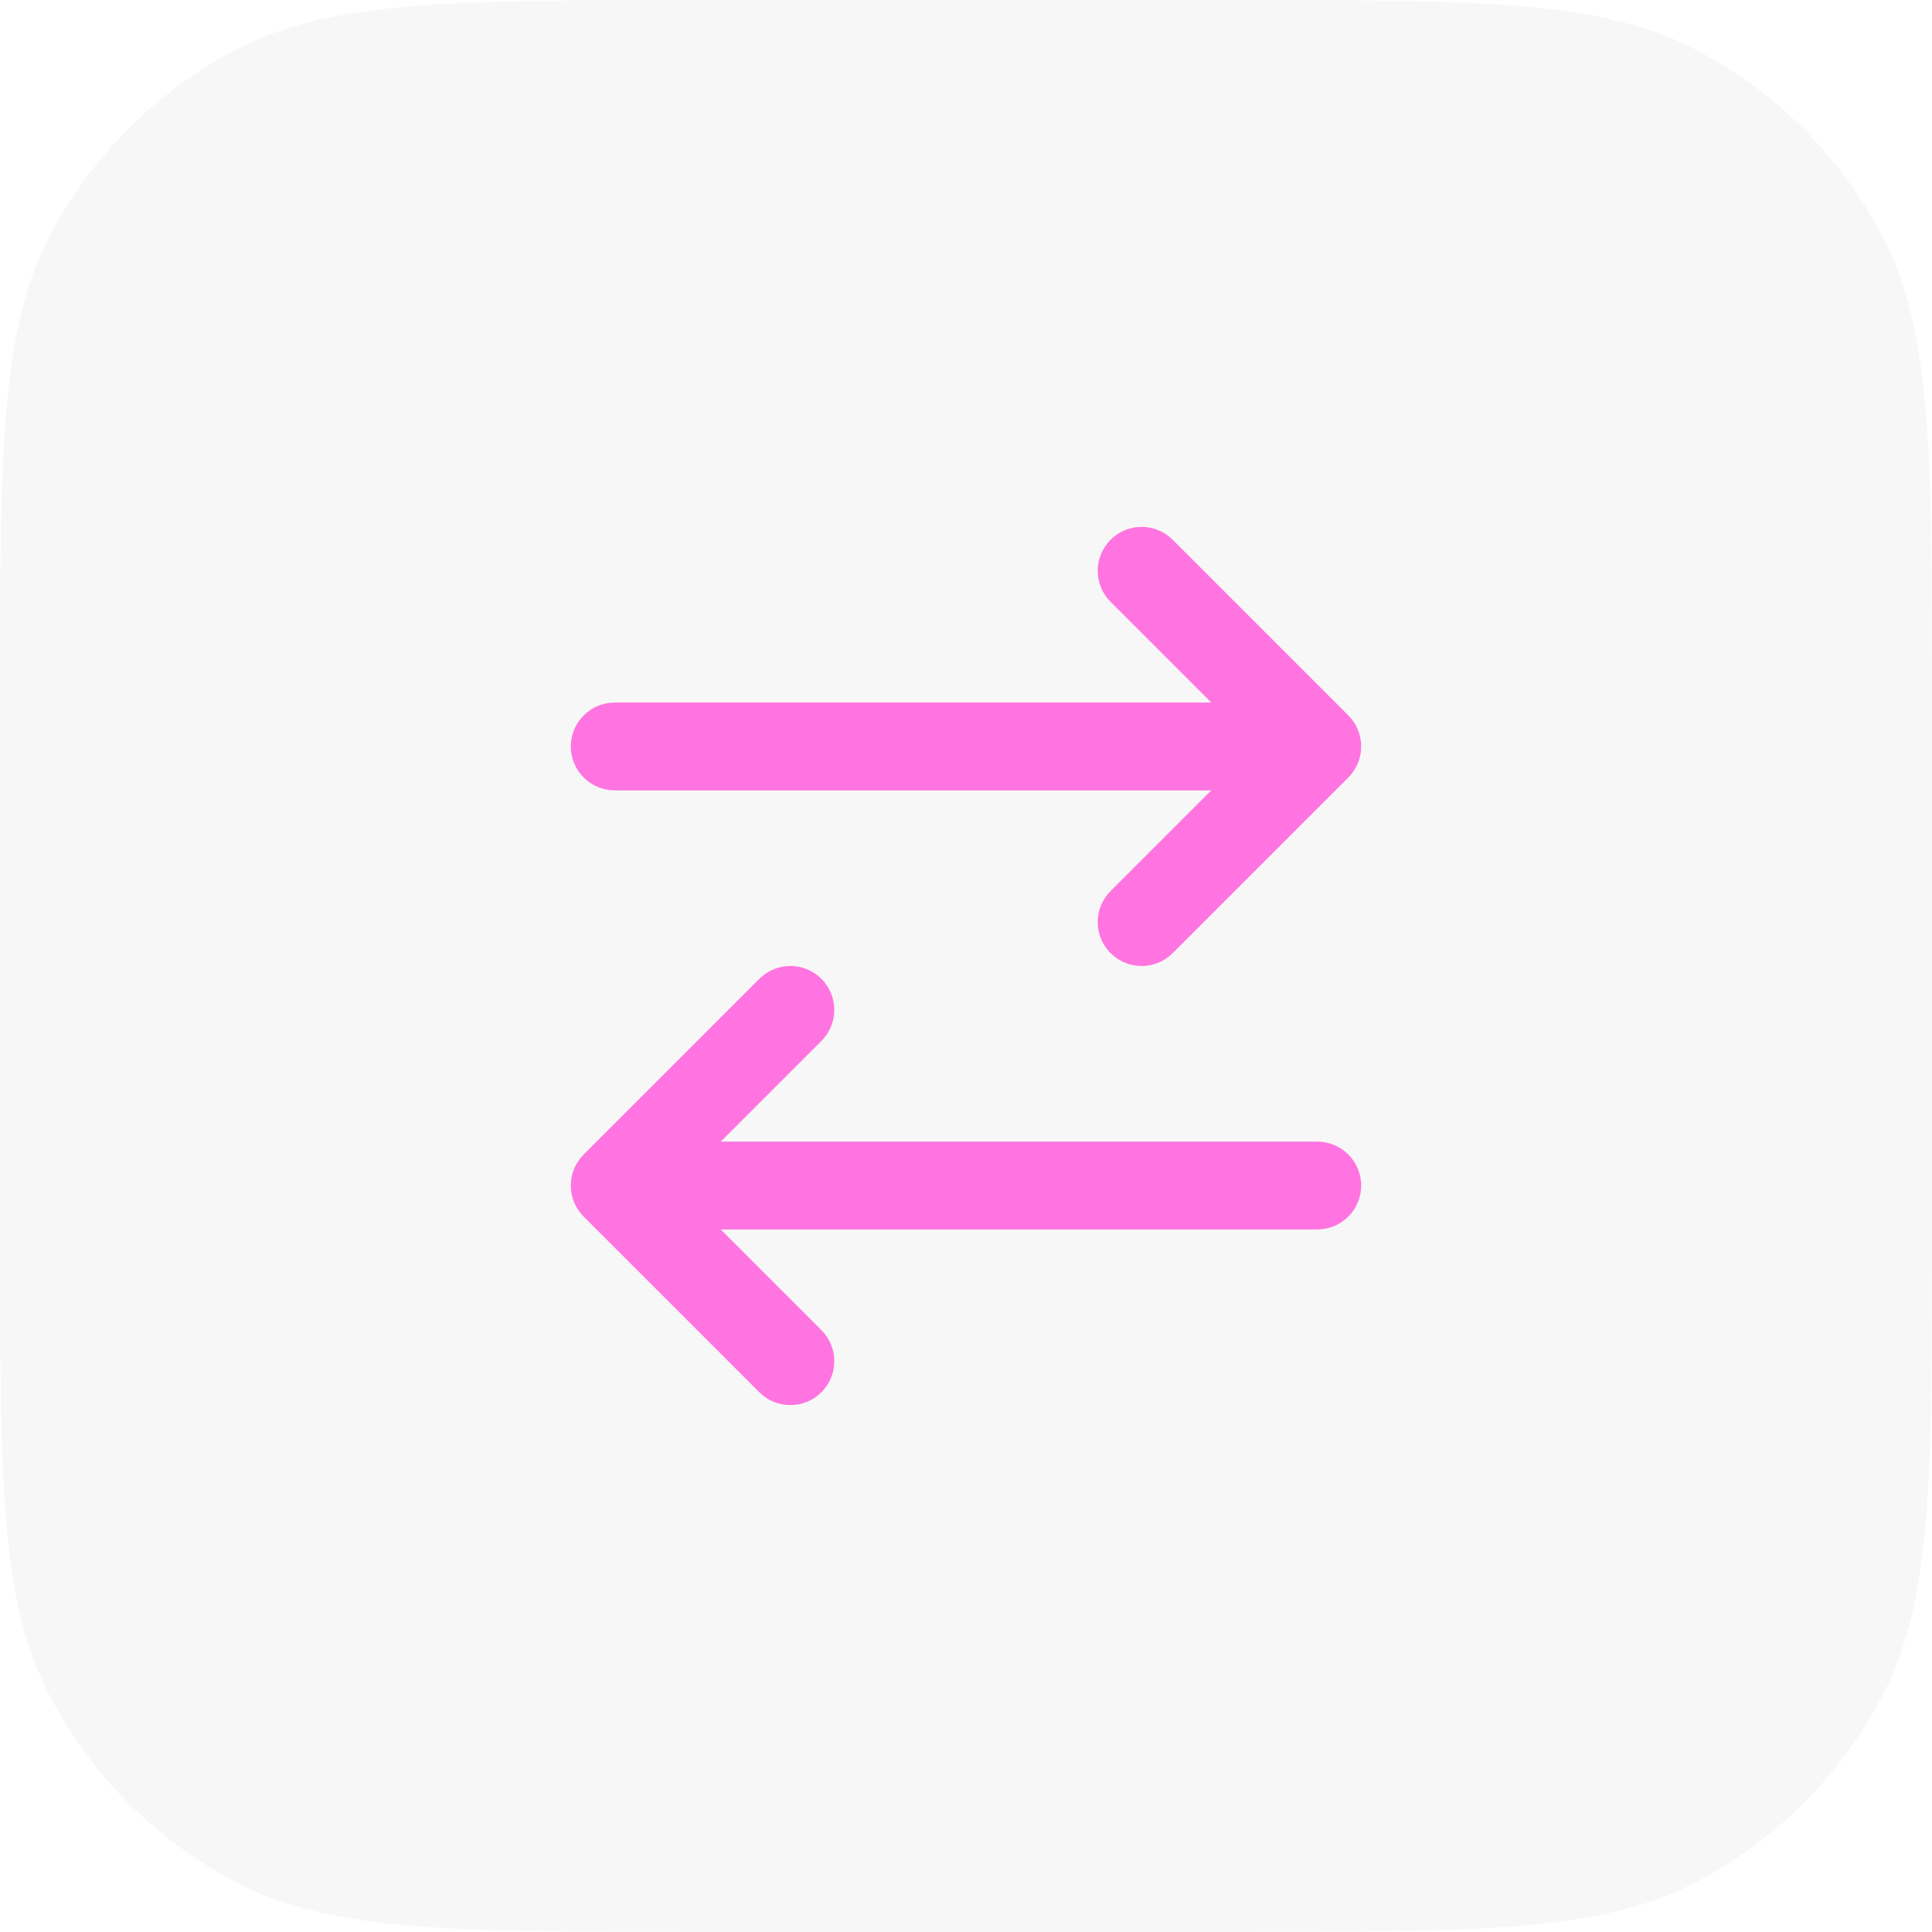
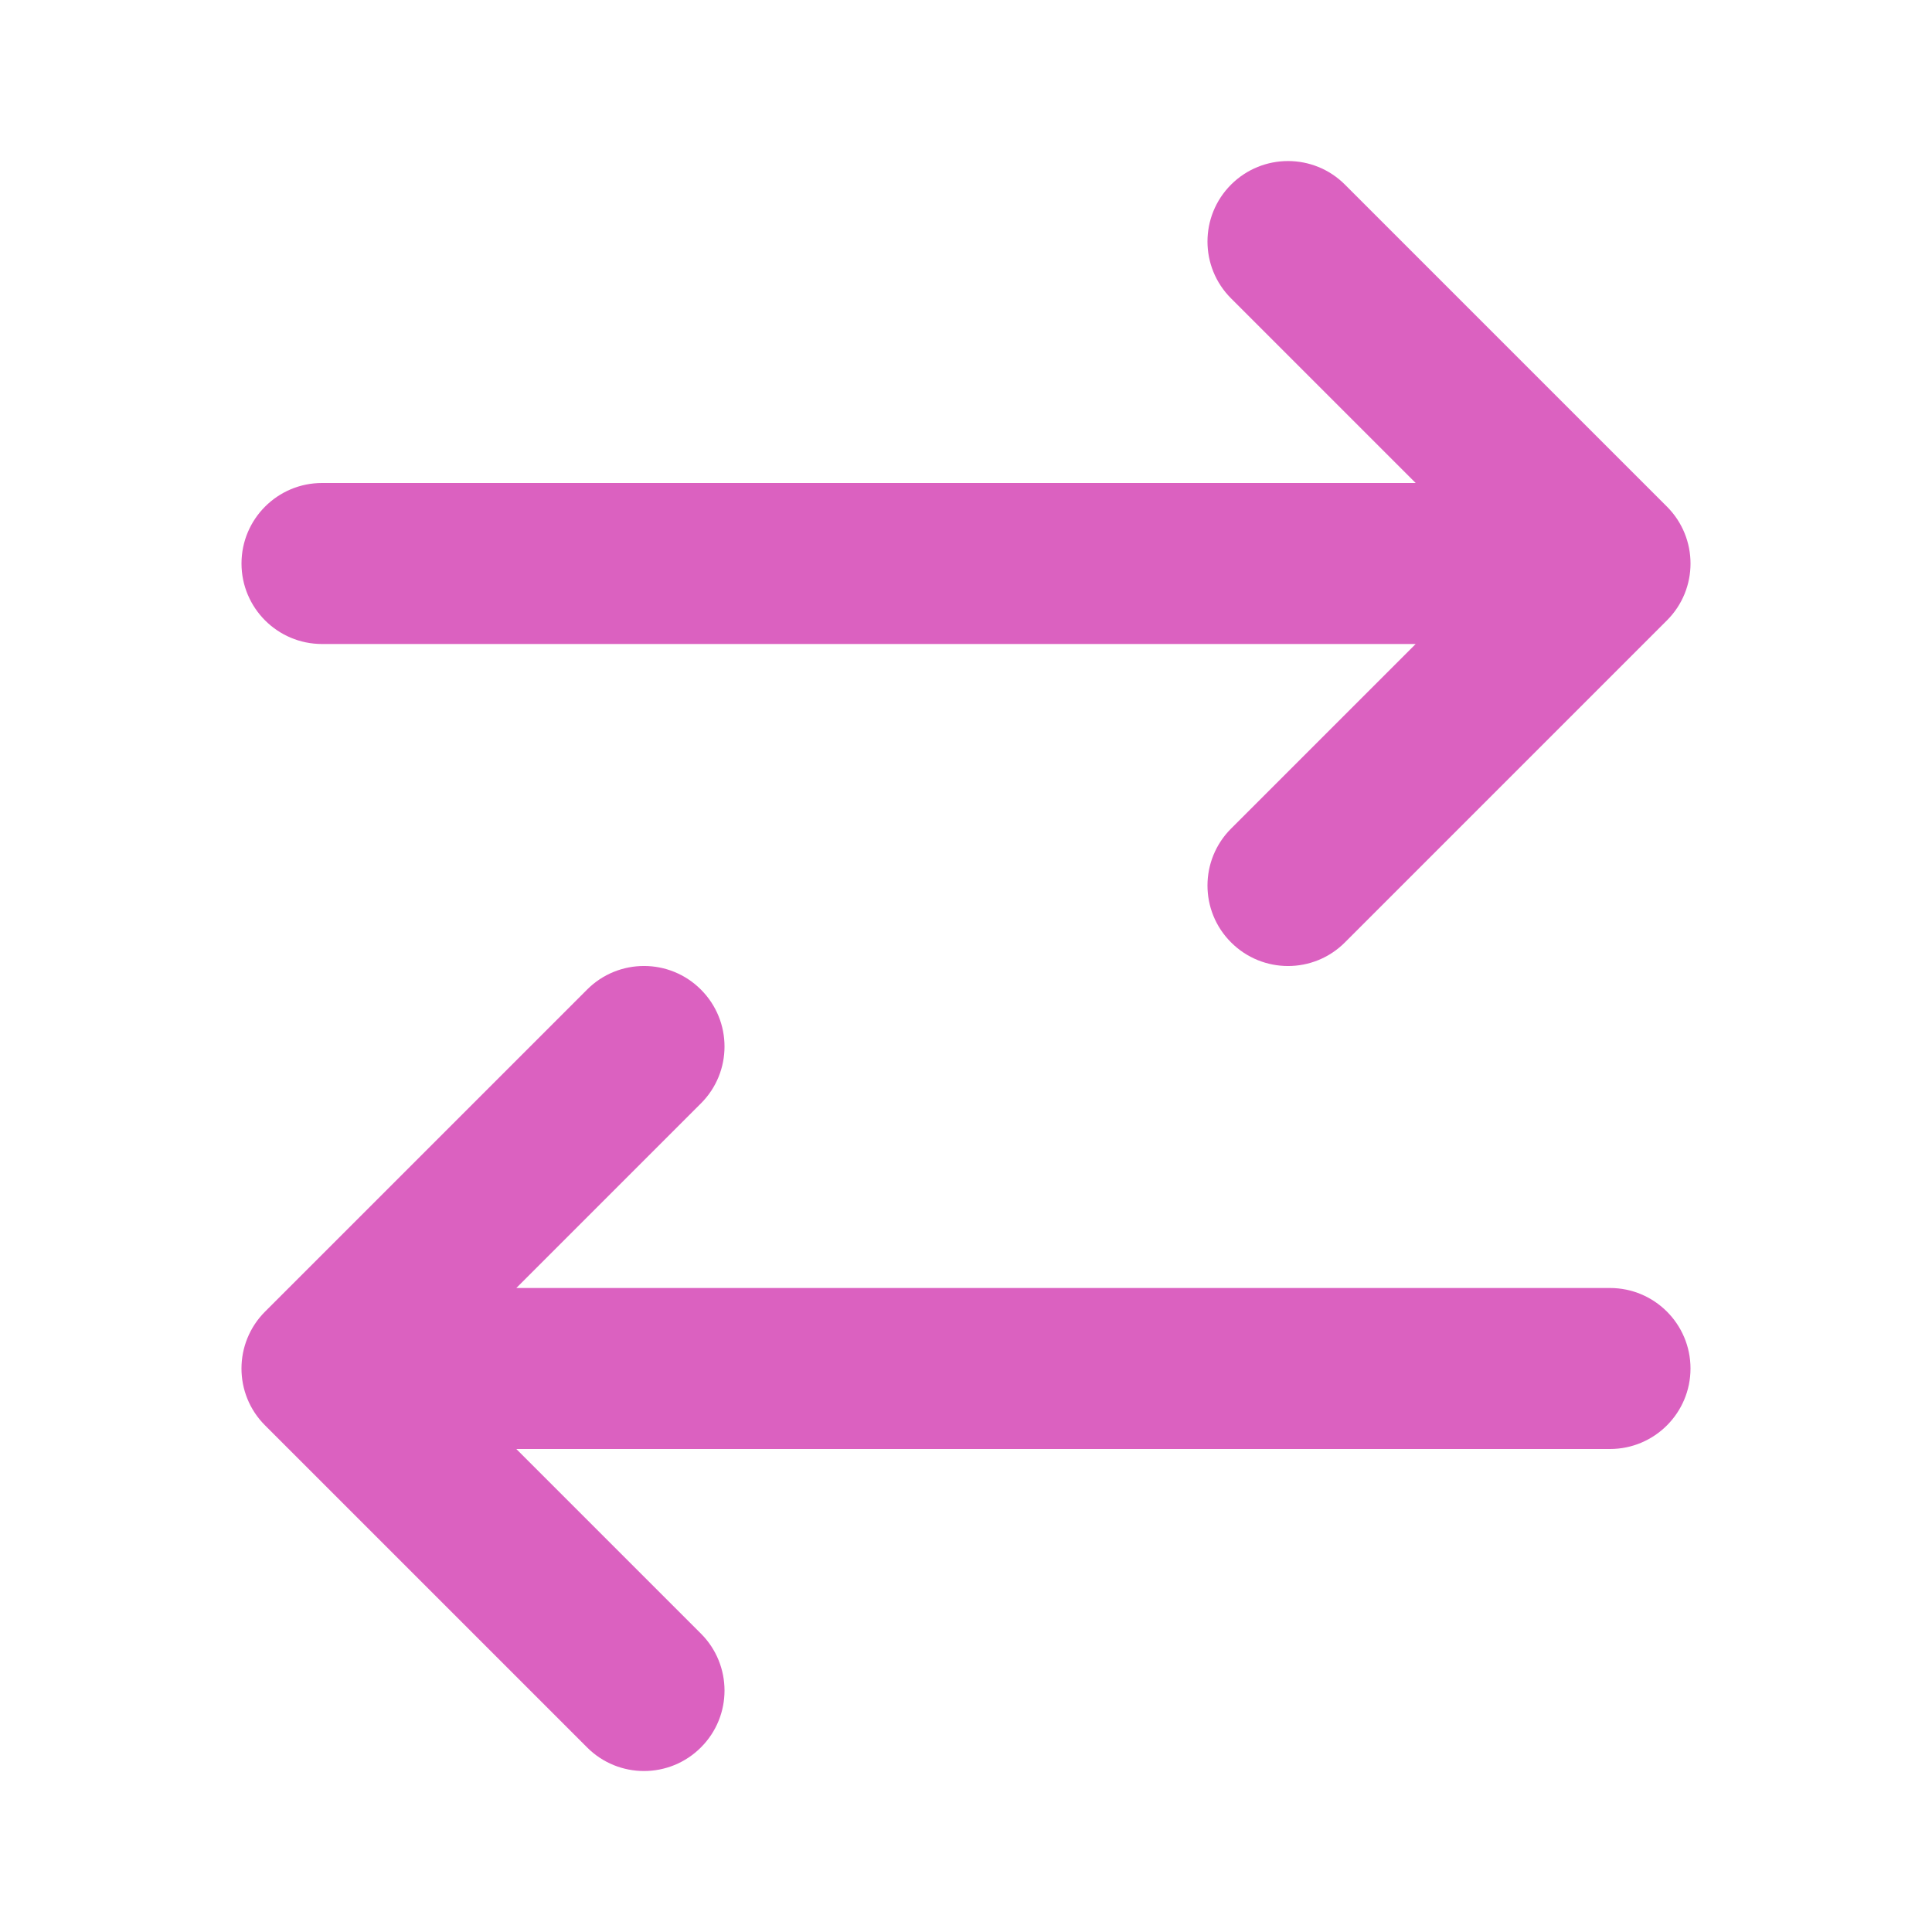
- <svg xmlns="http://www.w3.org/2000/svg" width="44" height="44" viewBox="0 0 44 44" fill="none">
-   <path d="M0 16C0 10.399 0 7.599 1.09 5.46C2.049 3.578 3.578 2.049 5.46 1.09C7.599 0 10.399 0 16 0H28C33.6 0 36.401 0 38.54 1.09C40.422 2.049 41.951 3.578 42.91 5.46C44 7.599 44 10.399 44 16V28C44 33.6 44 36.401 42.91 38.54C41.951 40.422 40.422 41.951 38.54 42.91C36.401 44 33.6 44 28 44H16C10.399 44 7.599 44 5.46 42.91C3.578 41.951 2.049 40.422 1.09 38.54C0 36.401 0 33.6 0 28V16Z" fill="#F7F7F7" />
-   <path d="M17.293 22.293C17.683 21.902 18.317 21.902 18.707 22.293C19.098 22.683 19.098 23.317 18.707 23.707L16.414 26H30C30.552 26 31 26.448 31 27C31 27.552 30.552 28 30 28H16.414L18.707 30.293C19.098 30.683 19.098 31.317 18.707 31.707C18.317 32.098 17.683 32.098 17.293 31.707L13.293 27.707C12.902 27.317 12.902 26.683 13.293 26.293L17.293 22.293ZM25.293 12.293C25.683 11.902 26.317 11.902 26.707 12.293L30.707 16.293C31.098 16.683 31.098 17.317 30.707 17.707L26.707 21.707C26.317 22.098 25.683 22.098 25.293 21.707C24.902 21.317 24.902 20.683 25.293 20.293L27.586 18H14C13.448 18 13 17.552 13 17C13 16.448 13.448 16 14 16H27.586L25.293 13.707C24.902 13.317 24.902 12.683 25.293 12.293Z" fill="#FF74E0" />
+ <svg xmlns="http://www.w3.org/2000/svg" width="24" height="24" viewBox="0 0 24 24" fill="none">
+   <path d="M7.293 12.293C7.683 11.902 8.317 11.902 8.707 12.293C9.098 12.684 9.098 13.317 8.707 13.707L6.414 16H20C20.552 16 21 16.448 21 17C21 17.552 20.552 18 20 18H6.414L8.707 20.293C9.098 20.684 9.098 21.317 8.707 21.707C8.317 22.098 7.683 22.098 7.293 21.707L3.293 17.707C2.902 17.317 2.902 16.684 3.293 16.293L7.293 12.293ZM15.293 2.293C15.684 1.903 16.317 1.903 16.707 2.293L20.707 6.293C21.098 6.684 21.098 7.317 20.707 7.707L16.707 11.707C16.317 12.098 15.684 12.098 15.293 11.707C14.902 11.317 14.902 10.684 15.293 10.293L17.586 8H4C3.448 8 3 7.552 3 7C3 6.448 3.448 6 4 6H17.586L15.293 3.707C14.902 3.317 14.902 2.684 15.293 2.293Z" fill="#DB61C0" />
</svg>
